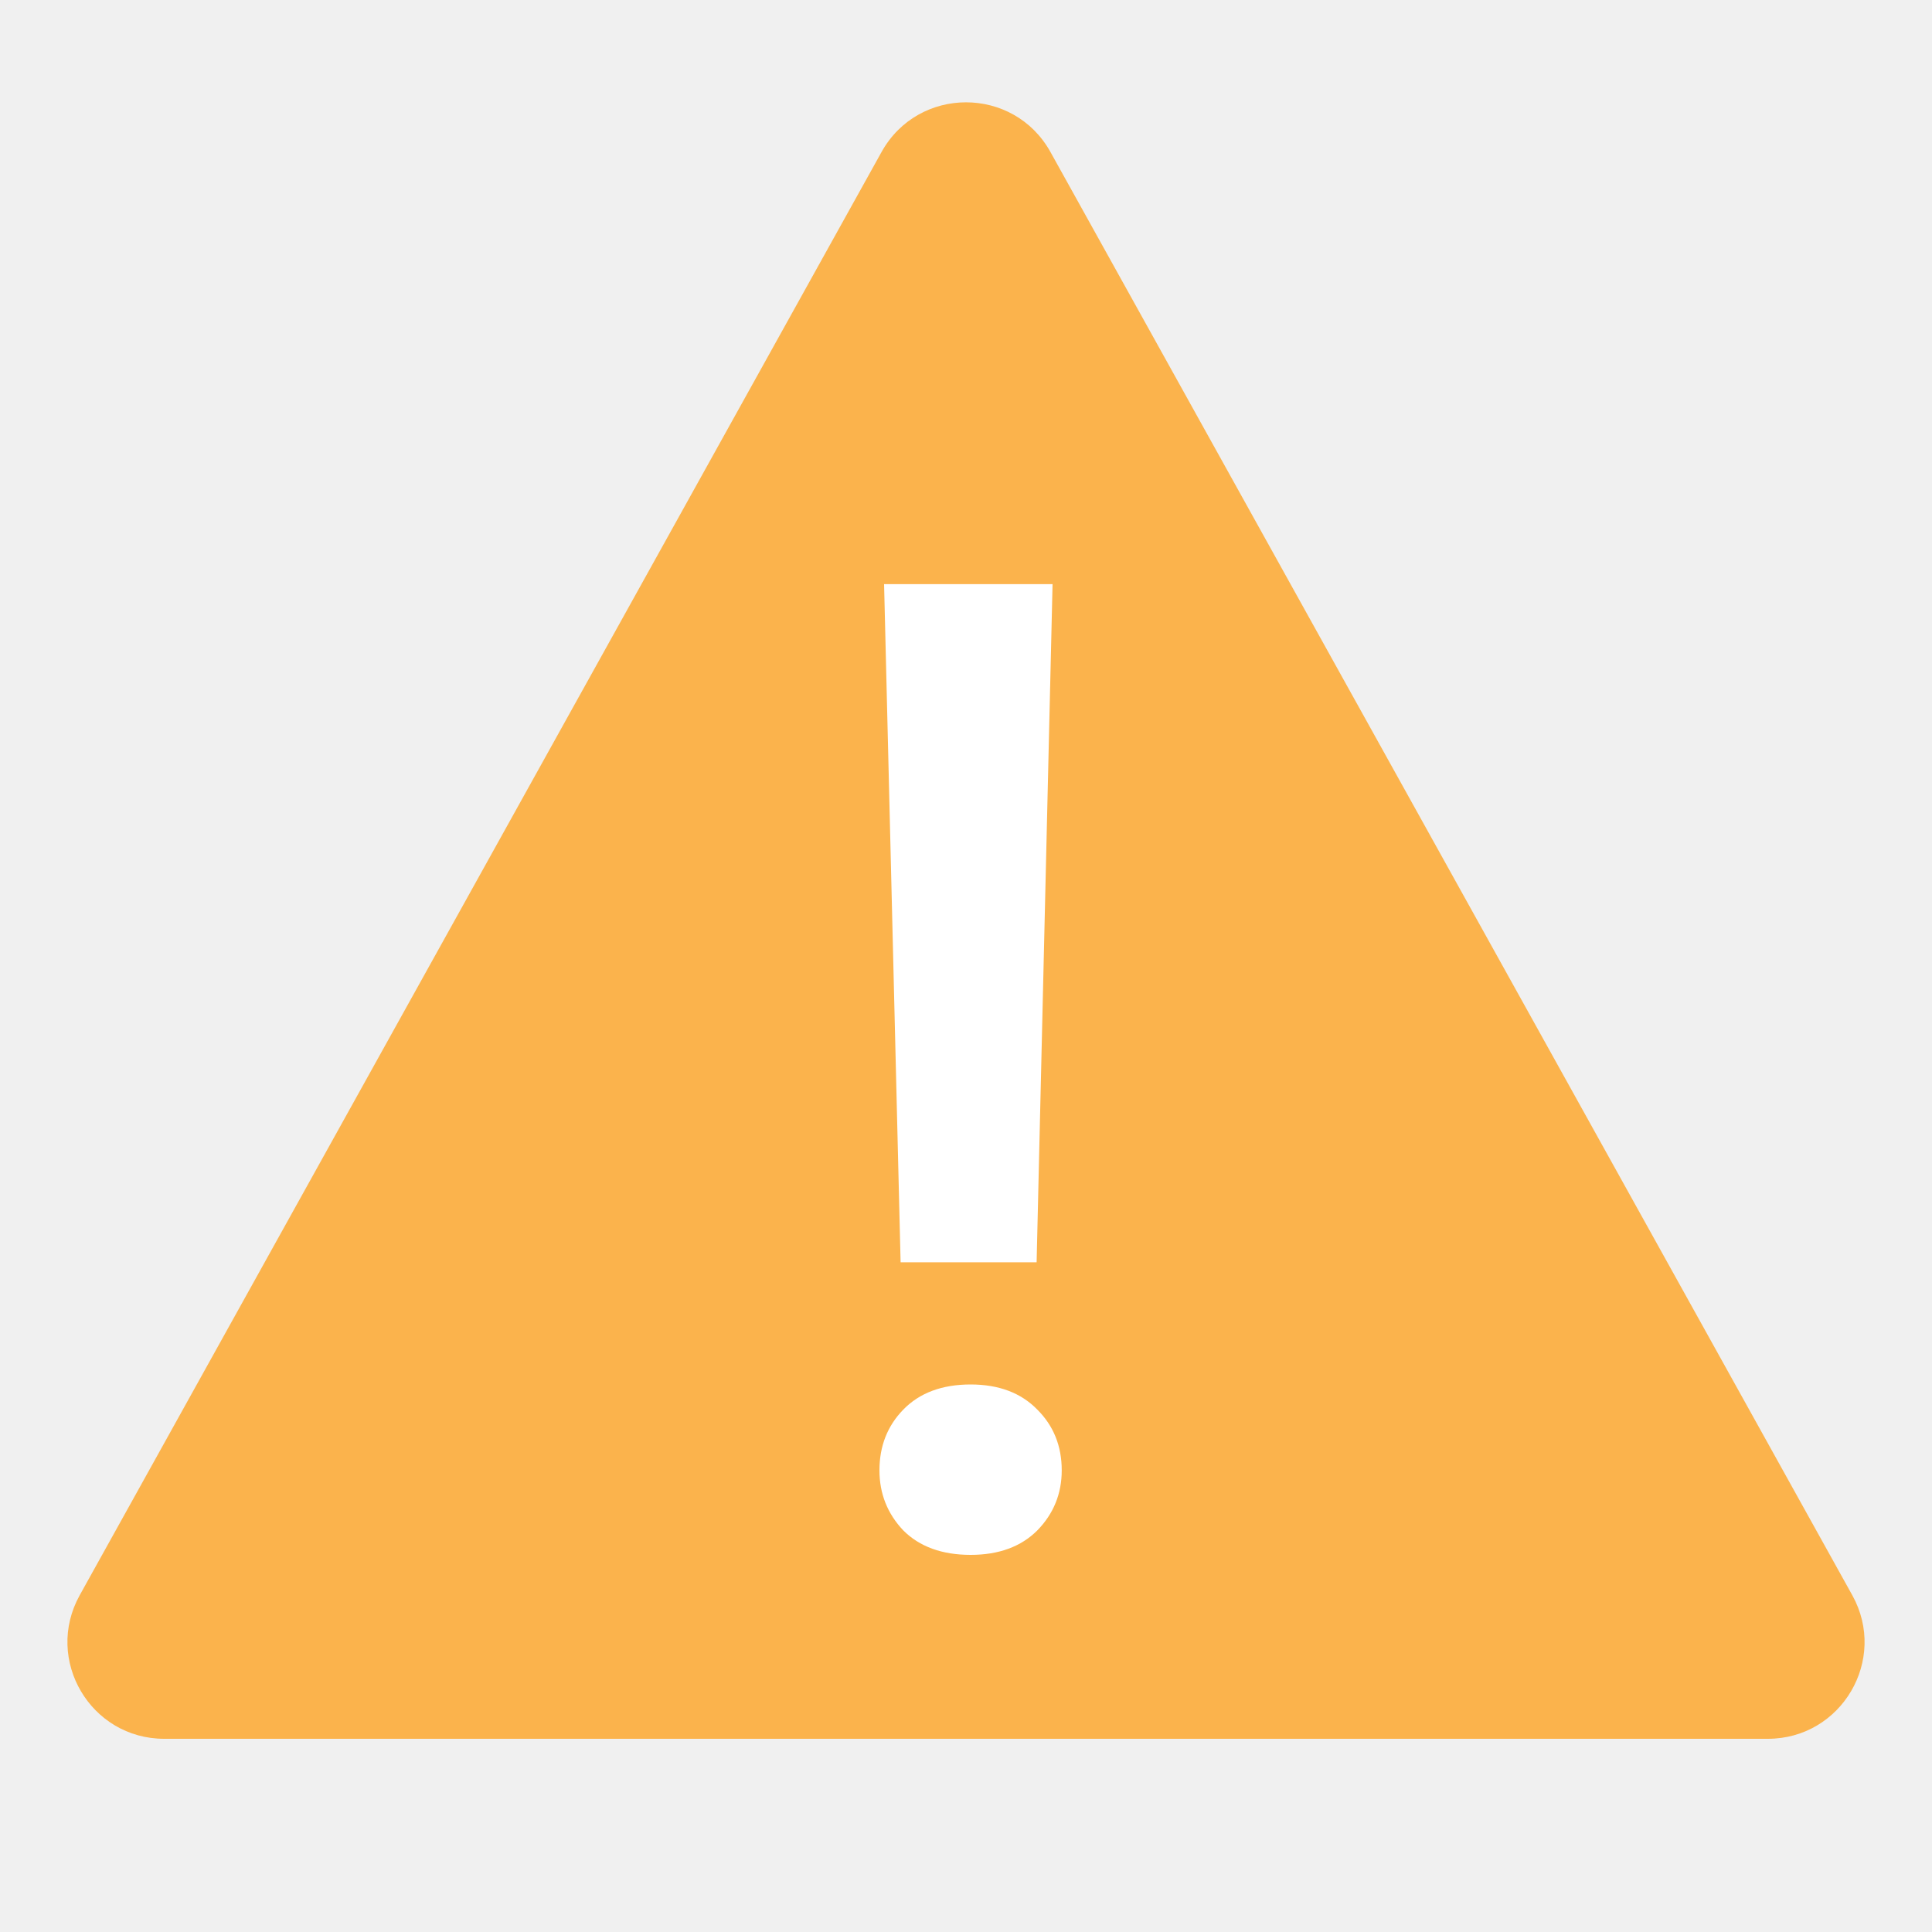
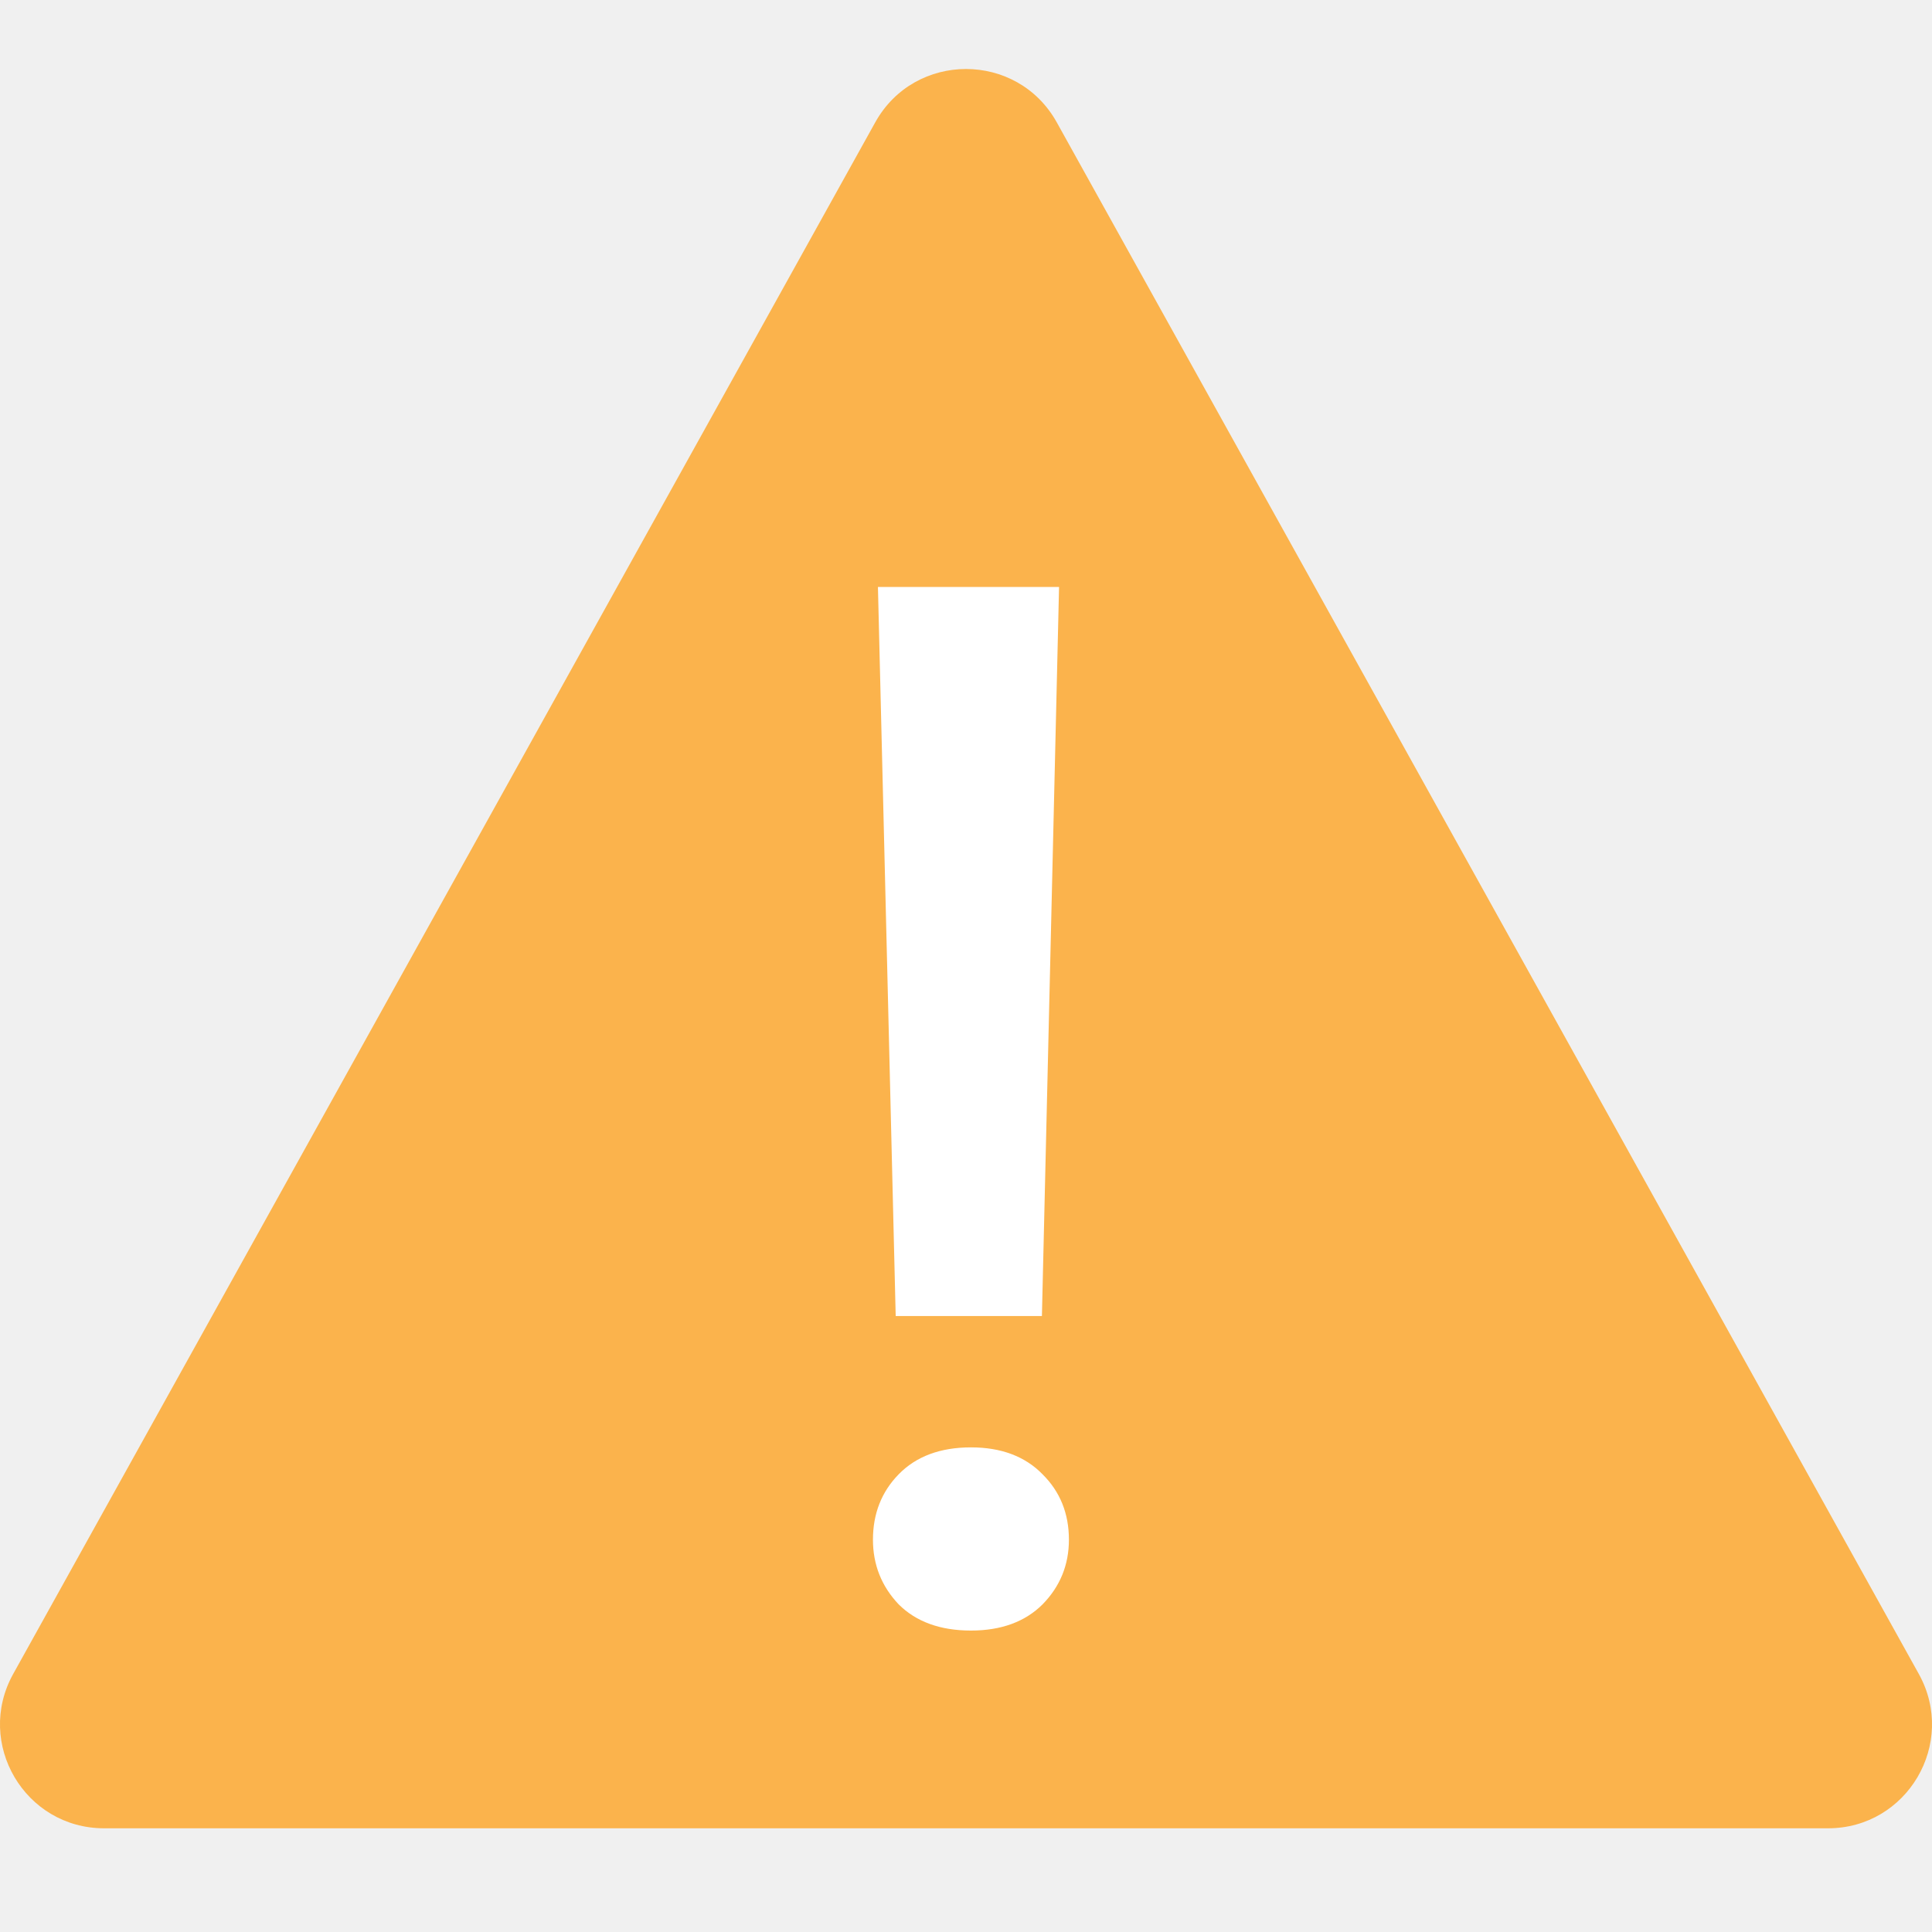
- <svg xmlns="http://www.w3.org/2000/svg" width="20" height="20" viewBox="0 0 20 20" fill="none">
-   <path d="M0.825 16.514L9.126 1.573C9.507 0.888 10.493 0.888 10.874 1.573L19.175 16.514C19.545 17.181 19.063 18 18.3 18H1.7C0.937 18 0.455 17.181 0.825 16.514Z" fill="#FBB34C" />
-   <path d="M10.896 6.047L10.731 13.067H9.323L9.152 6.047H10.896ZM9.104 15.221C9.104 14.97 9.187 14.76 9.351 14.592C9.519 14.419 9.752 14.332 10.048 14.332C10.339 14.332 10.57 14.419 10.738 14.592C10.907 14.76 10.991 14.97 10.991 15.221C10.991 15.462 10.907 15.67 10.738 15.843C10.57 16.011 10.339 16.096 10.048 16.096C9.752 16.096 9.519 16.011 9.351 15.843C9.187 15.67 9.104 15.462 9.104 15.221Z" fill="white" />
+ <svg xmlns="http://www.w3.org/2000/svg" width="100%" height="100%" viewBox="0 0 16 16" version="1.1" xml:space="preserve" style="fill-rule:evenodd;clip-rule:evenodd;stroke-linejoin:round;stroke-miterlimit:2;">
+   <g transform="matrix(0.860039,0,0,0.860039,-0.600372,-0.339565)">
+     <path d="M0.825,16.514L9.126,1.573C9.507,0.888 10.493,0.888 10.874,1.573L19.175,16.514C19.545,17.181 19.063,18 18.301,18L1.7,18C0.937,18 0.455,17.181 0.825,16.514Z" style="fill:rgb(251,179,76);fill-rule:nonzero;" />
+     <path d="M10.896,6.047L10.731,13.067L9.323,13.067L9.152,6.047L10.896,6.047ZM9.104,15.221C9.104,14.97 9.187,14.76 9.351,14.592C9.519,14.419 9.752,14.332 10.048,14.332C10.339,14.332 10.57,14.419 10.738,14.592C10.907,14.76 10.991,14.97 10.991,15.221C10.991,15.462 10.907,15.67 10.738,15.843C10.57,16.011 10.339,16.096 10.048,16.096C9.752,16.096 9.519,16.011 9.351,15.843C9.187,15.67 9.104,15.462 9.104,15.221Z" style="fill:white;fill-rule:nonzero;" />
+   </g>
</svg>
